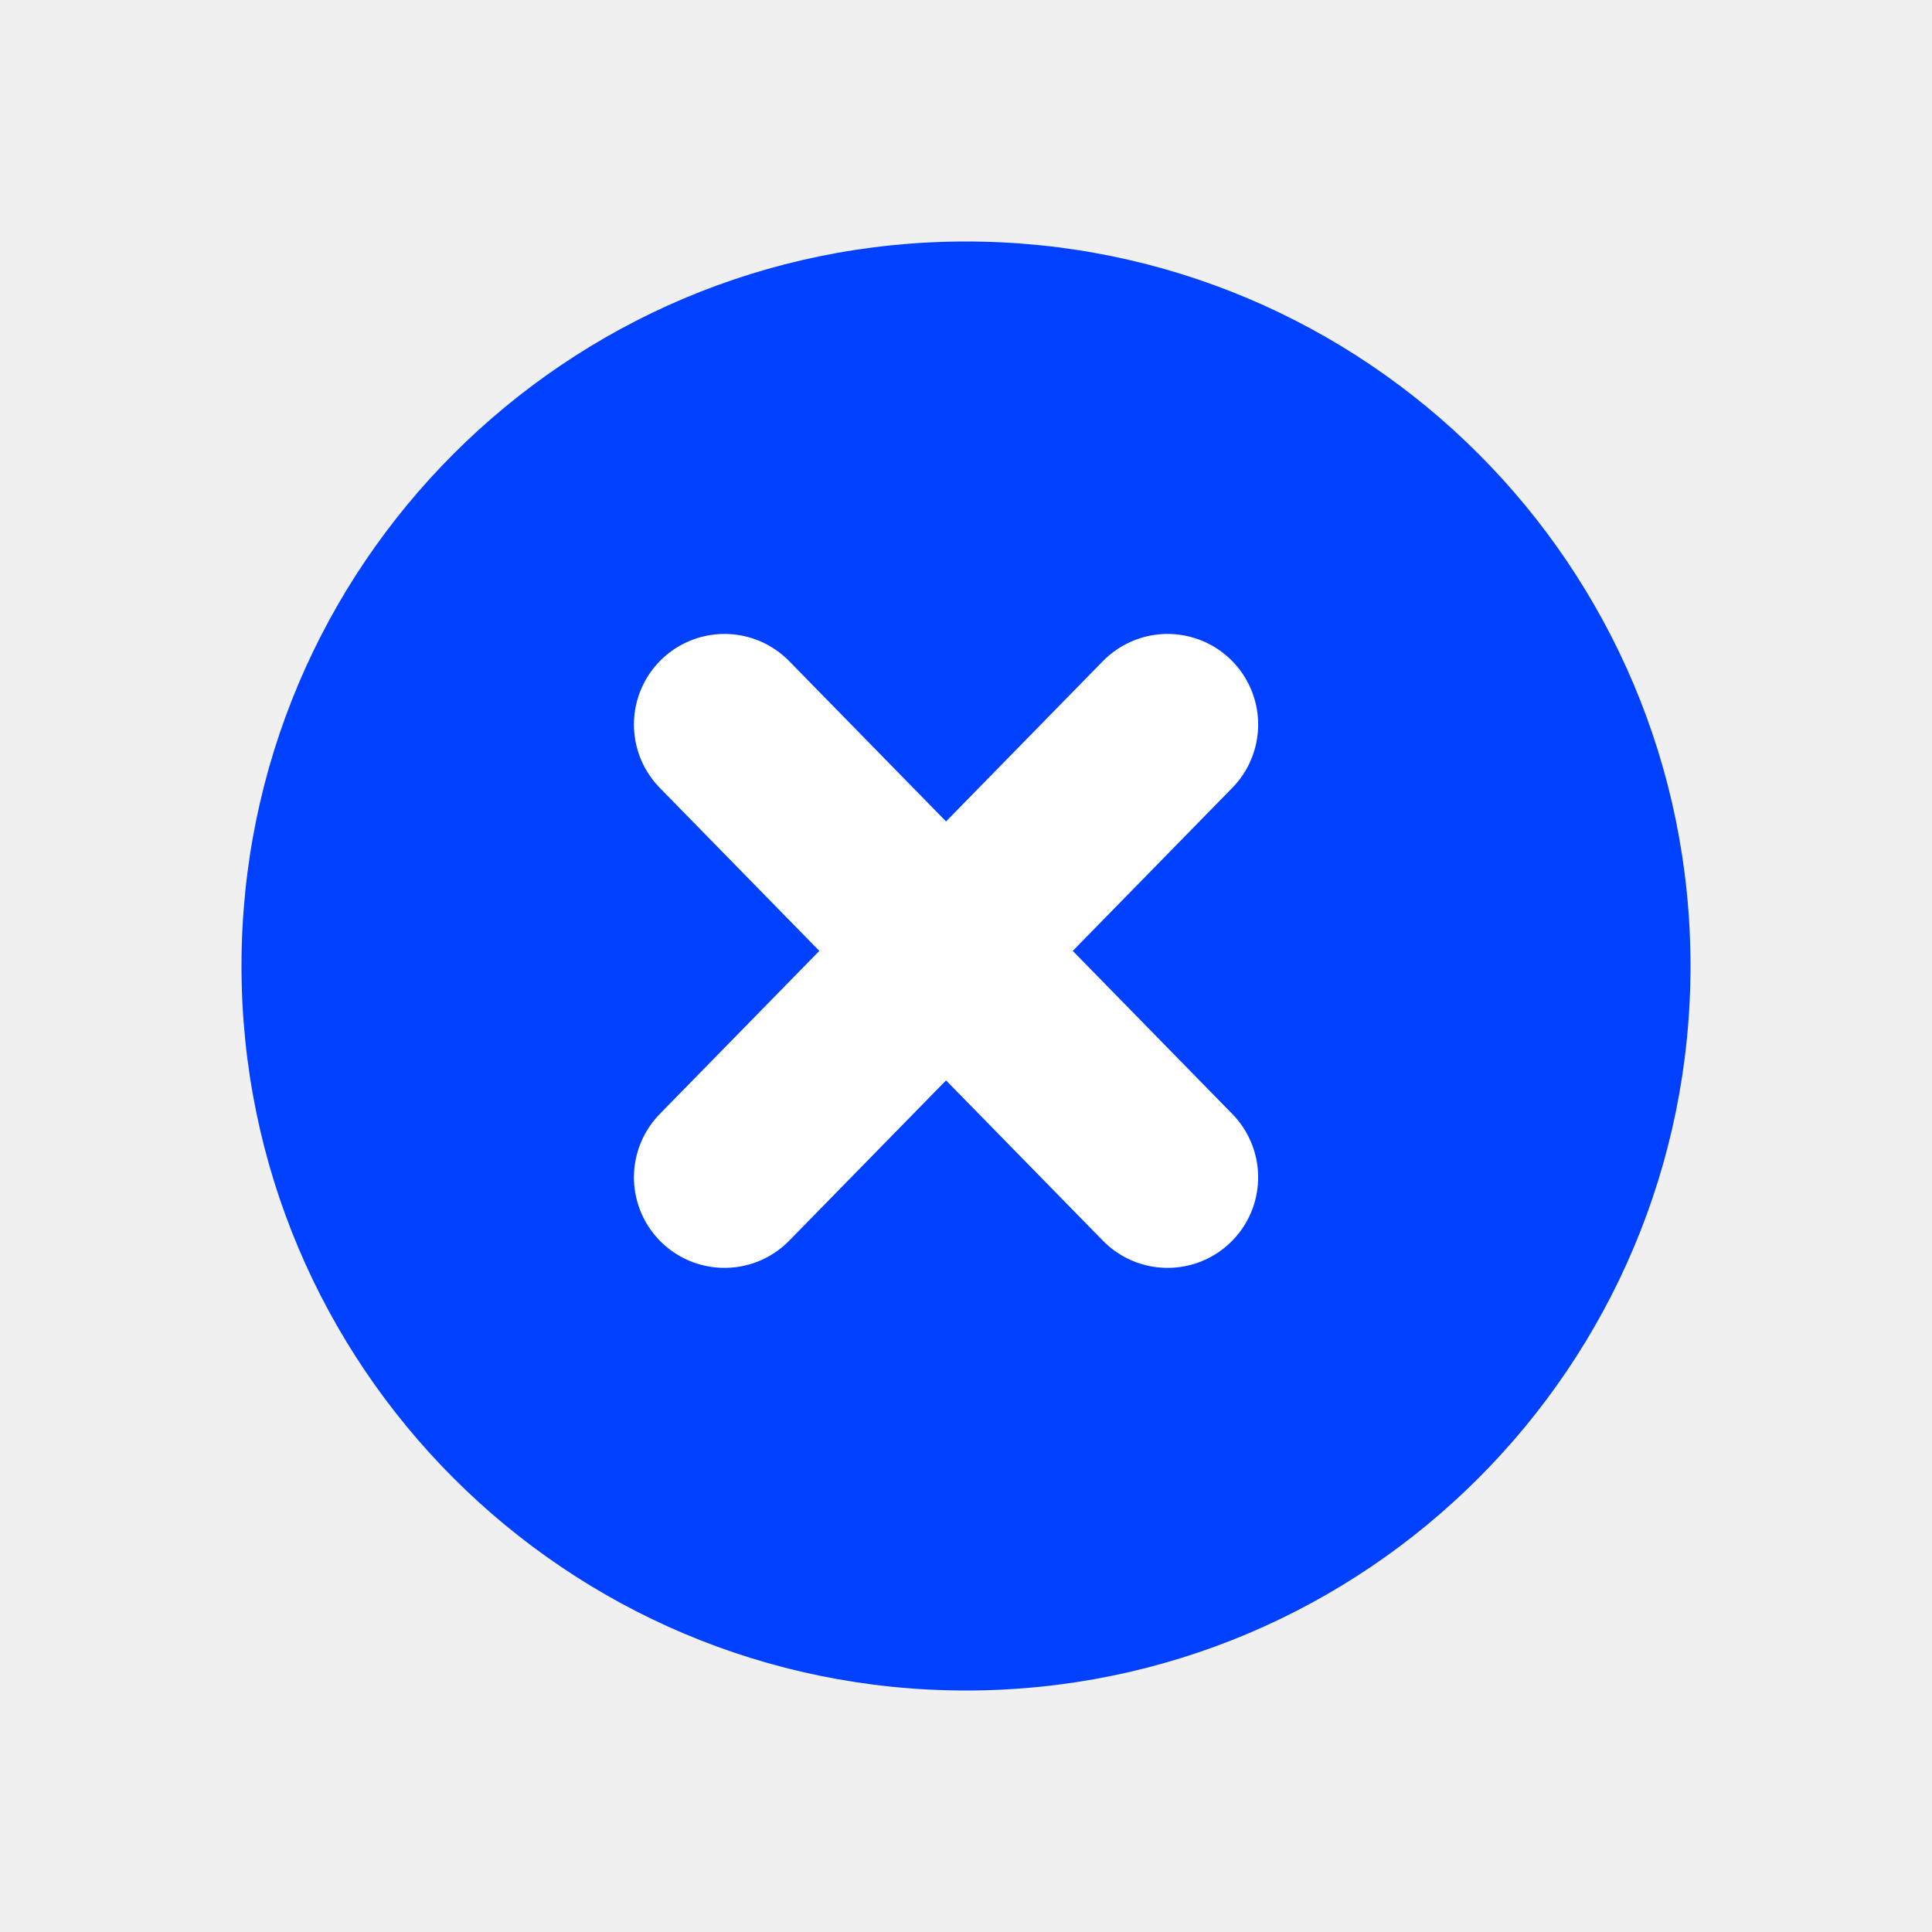
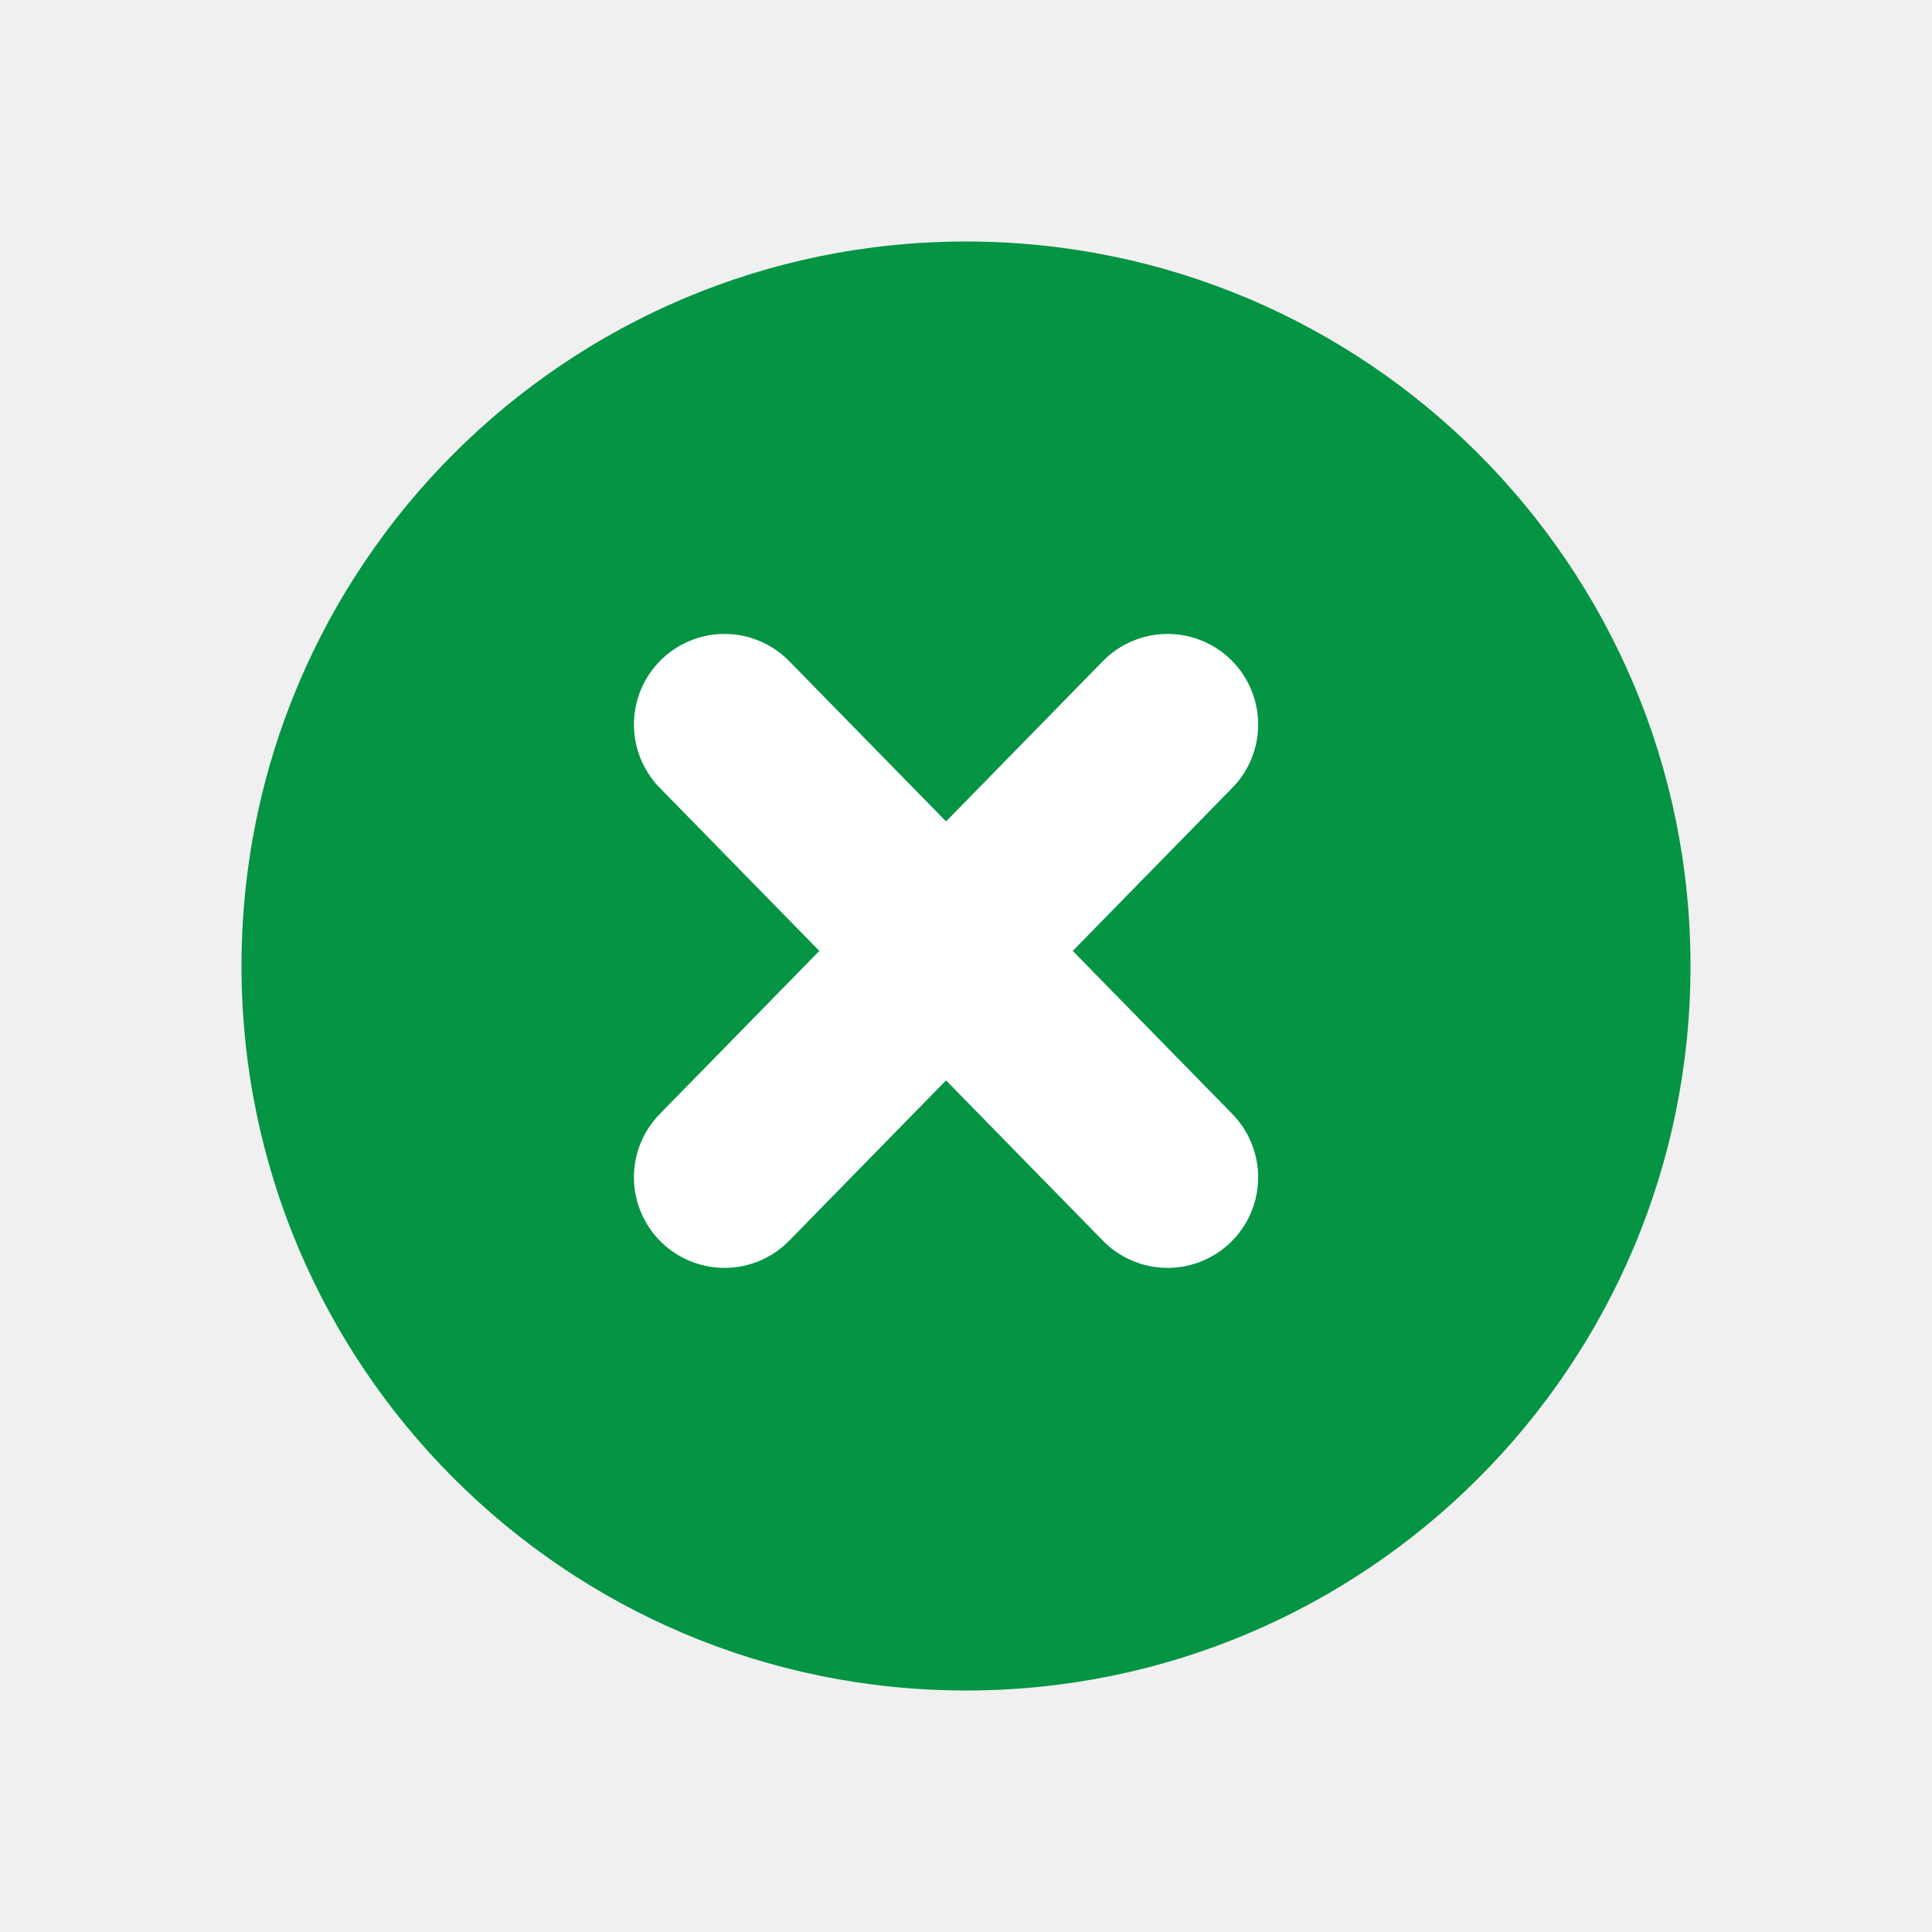
<svg xmlns="http://www.w3.org/2000/svg" width="32px" height="32px" viewBox="0 0 32 32" version="1.1">
  <defs />
  <g id="Icon-Cross" stroke="none" stroke-width="1" fill="none" fill-rule="evenodd">
    <g id="Group" transform="translate(4, 4)">
-       <circle id="Oval-10" fill="#0041FF" transform="translate(12, 12) scale(-1, 1) translate(-12, -12) " cx="12" cy="12" r="12" />
+       <circle id="Oval-10" fill="#049444" transform="translate(12, 12) scale(-1, 1) translate(-12, -12) " cx="12" cy="12" r="12" />
      <g id="Group-2" transform="translate(8, 8)" stroke="#FFFFFF" stroke-linecap="round" stroke-linejoin="round" stroke-width="3">
        <path d="M0,7.5 L7.339,0" id="Path-13-Copy" transform="translate(3.669434, 3.75) scale(-1, 1) translate(-3.669434, -3.75) " />
        <path d="M0,7.5 L7.339,0" id="Path-13-Copy-2" />
      </g>
    </g>
  </g>
</svg>
